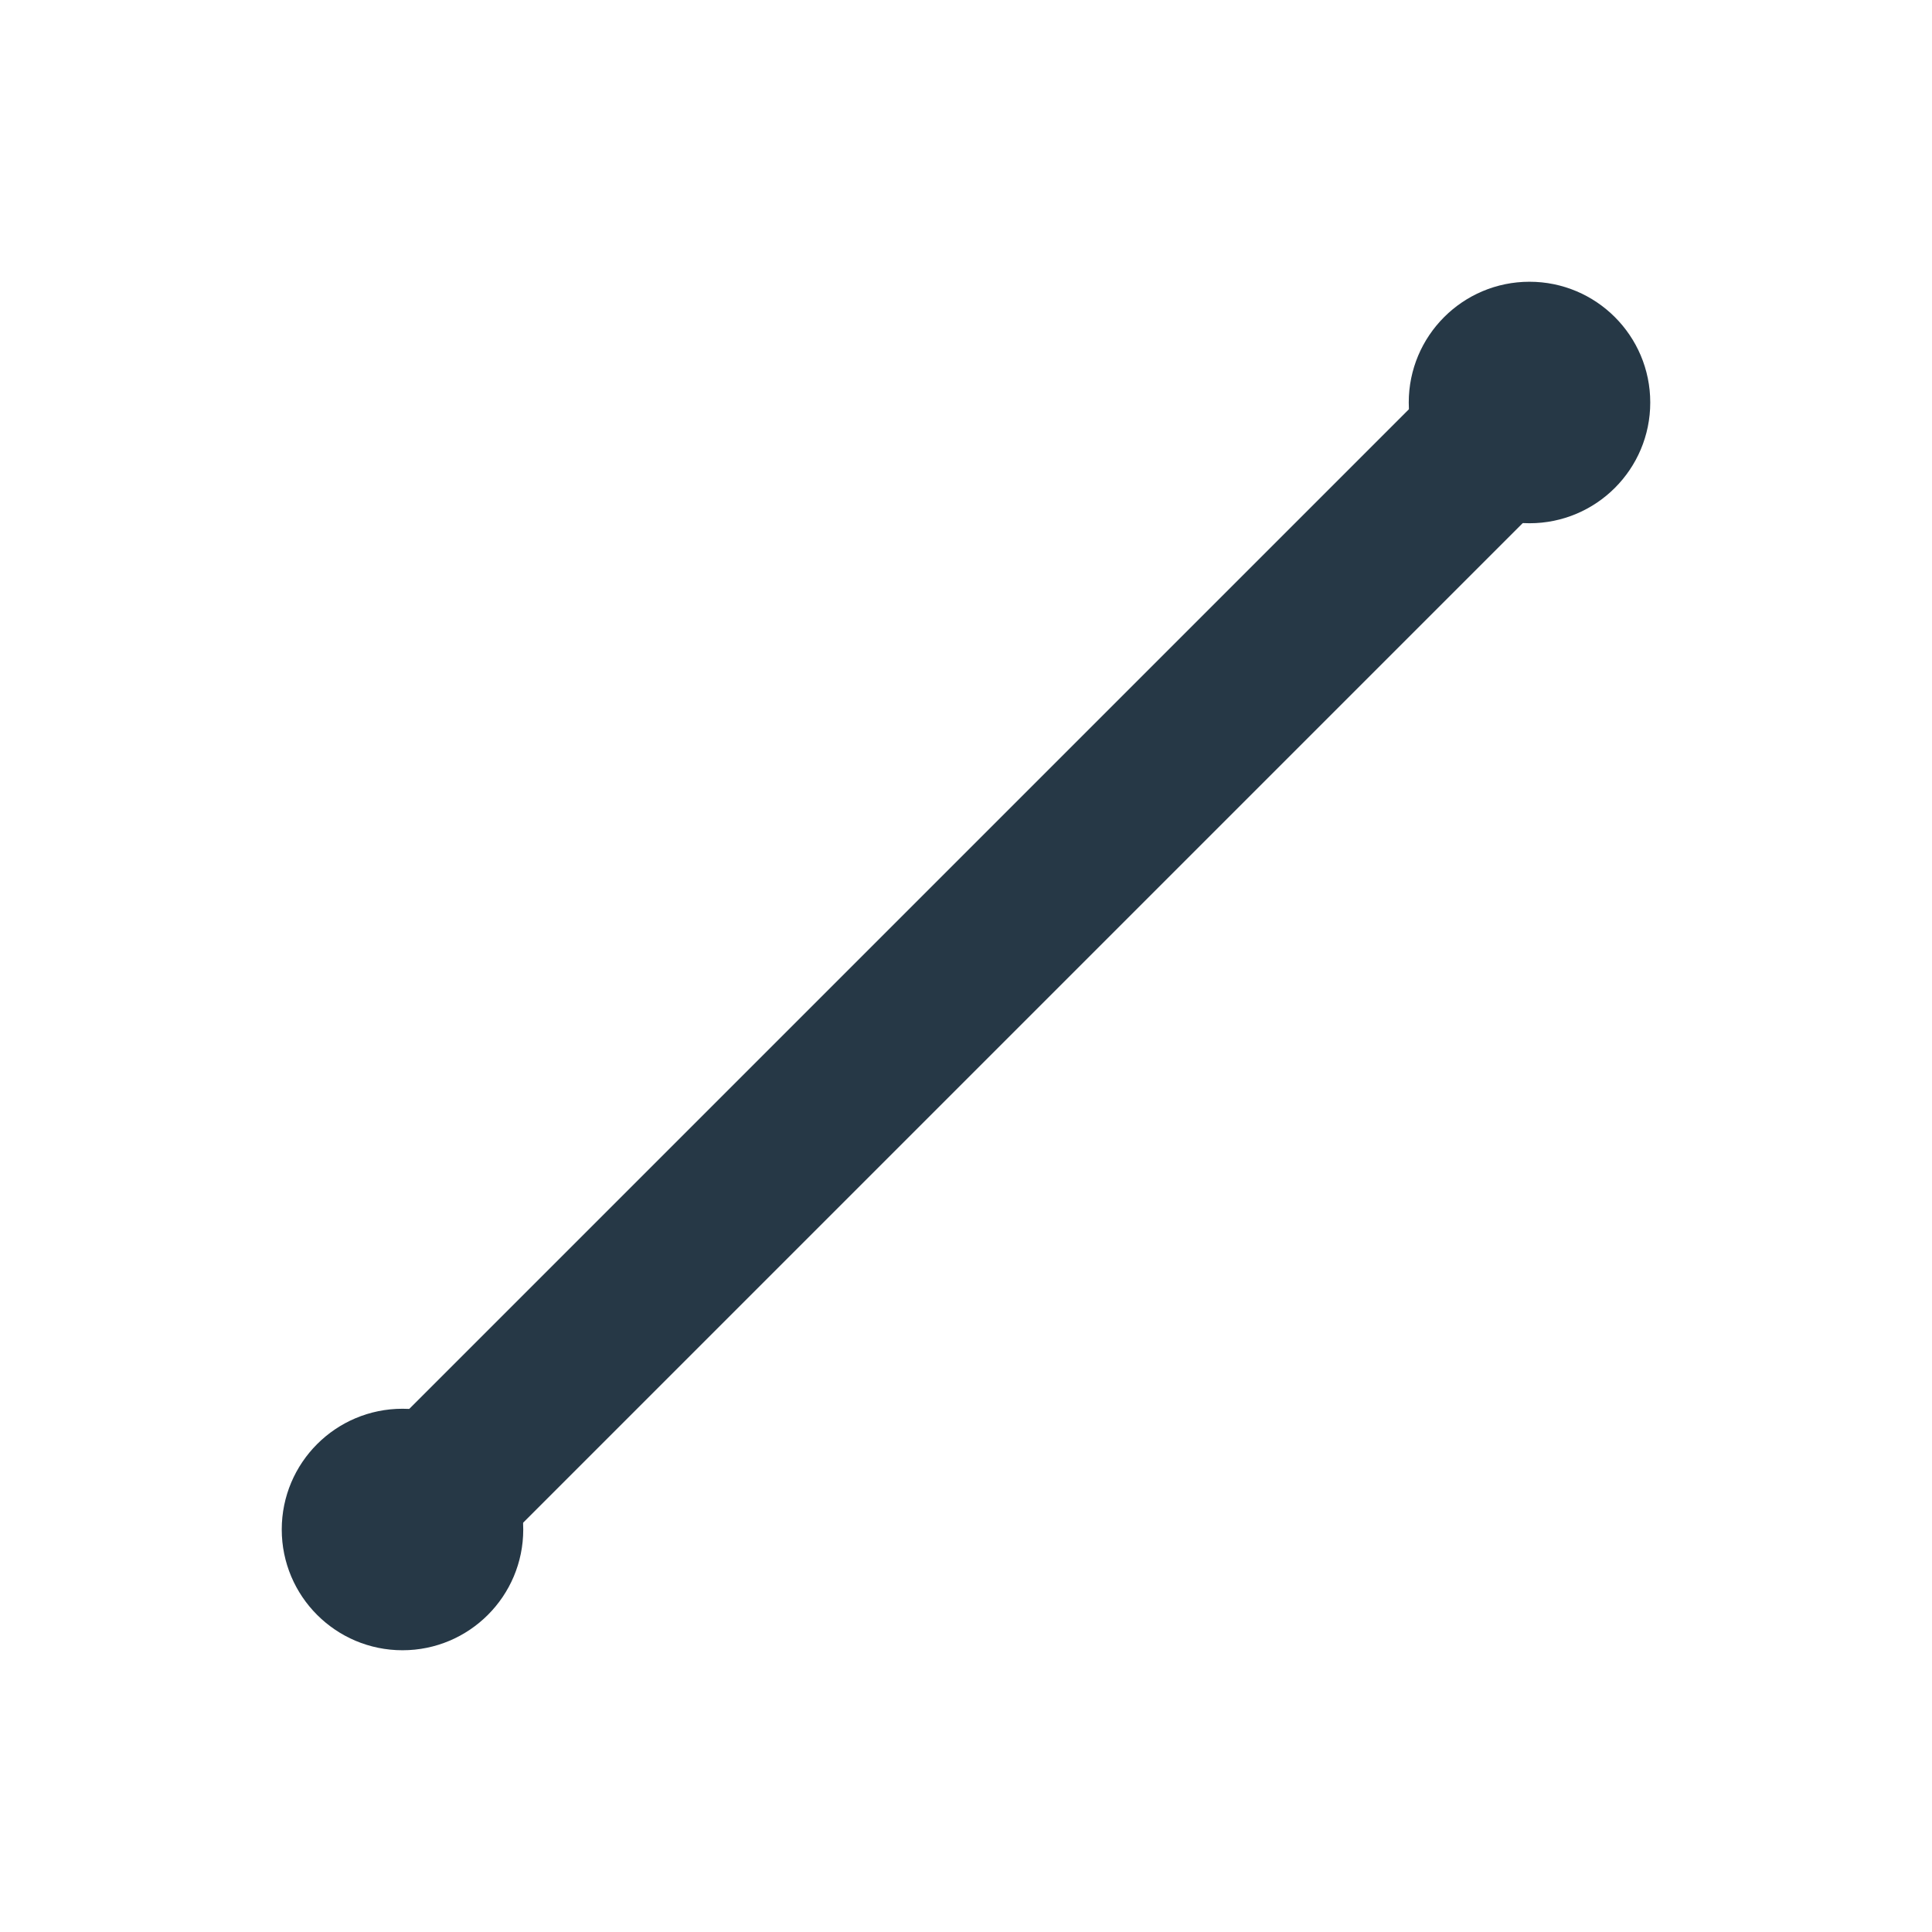
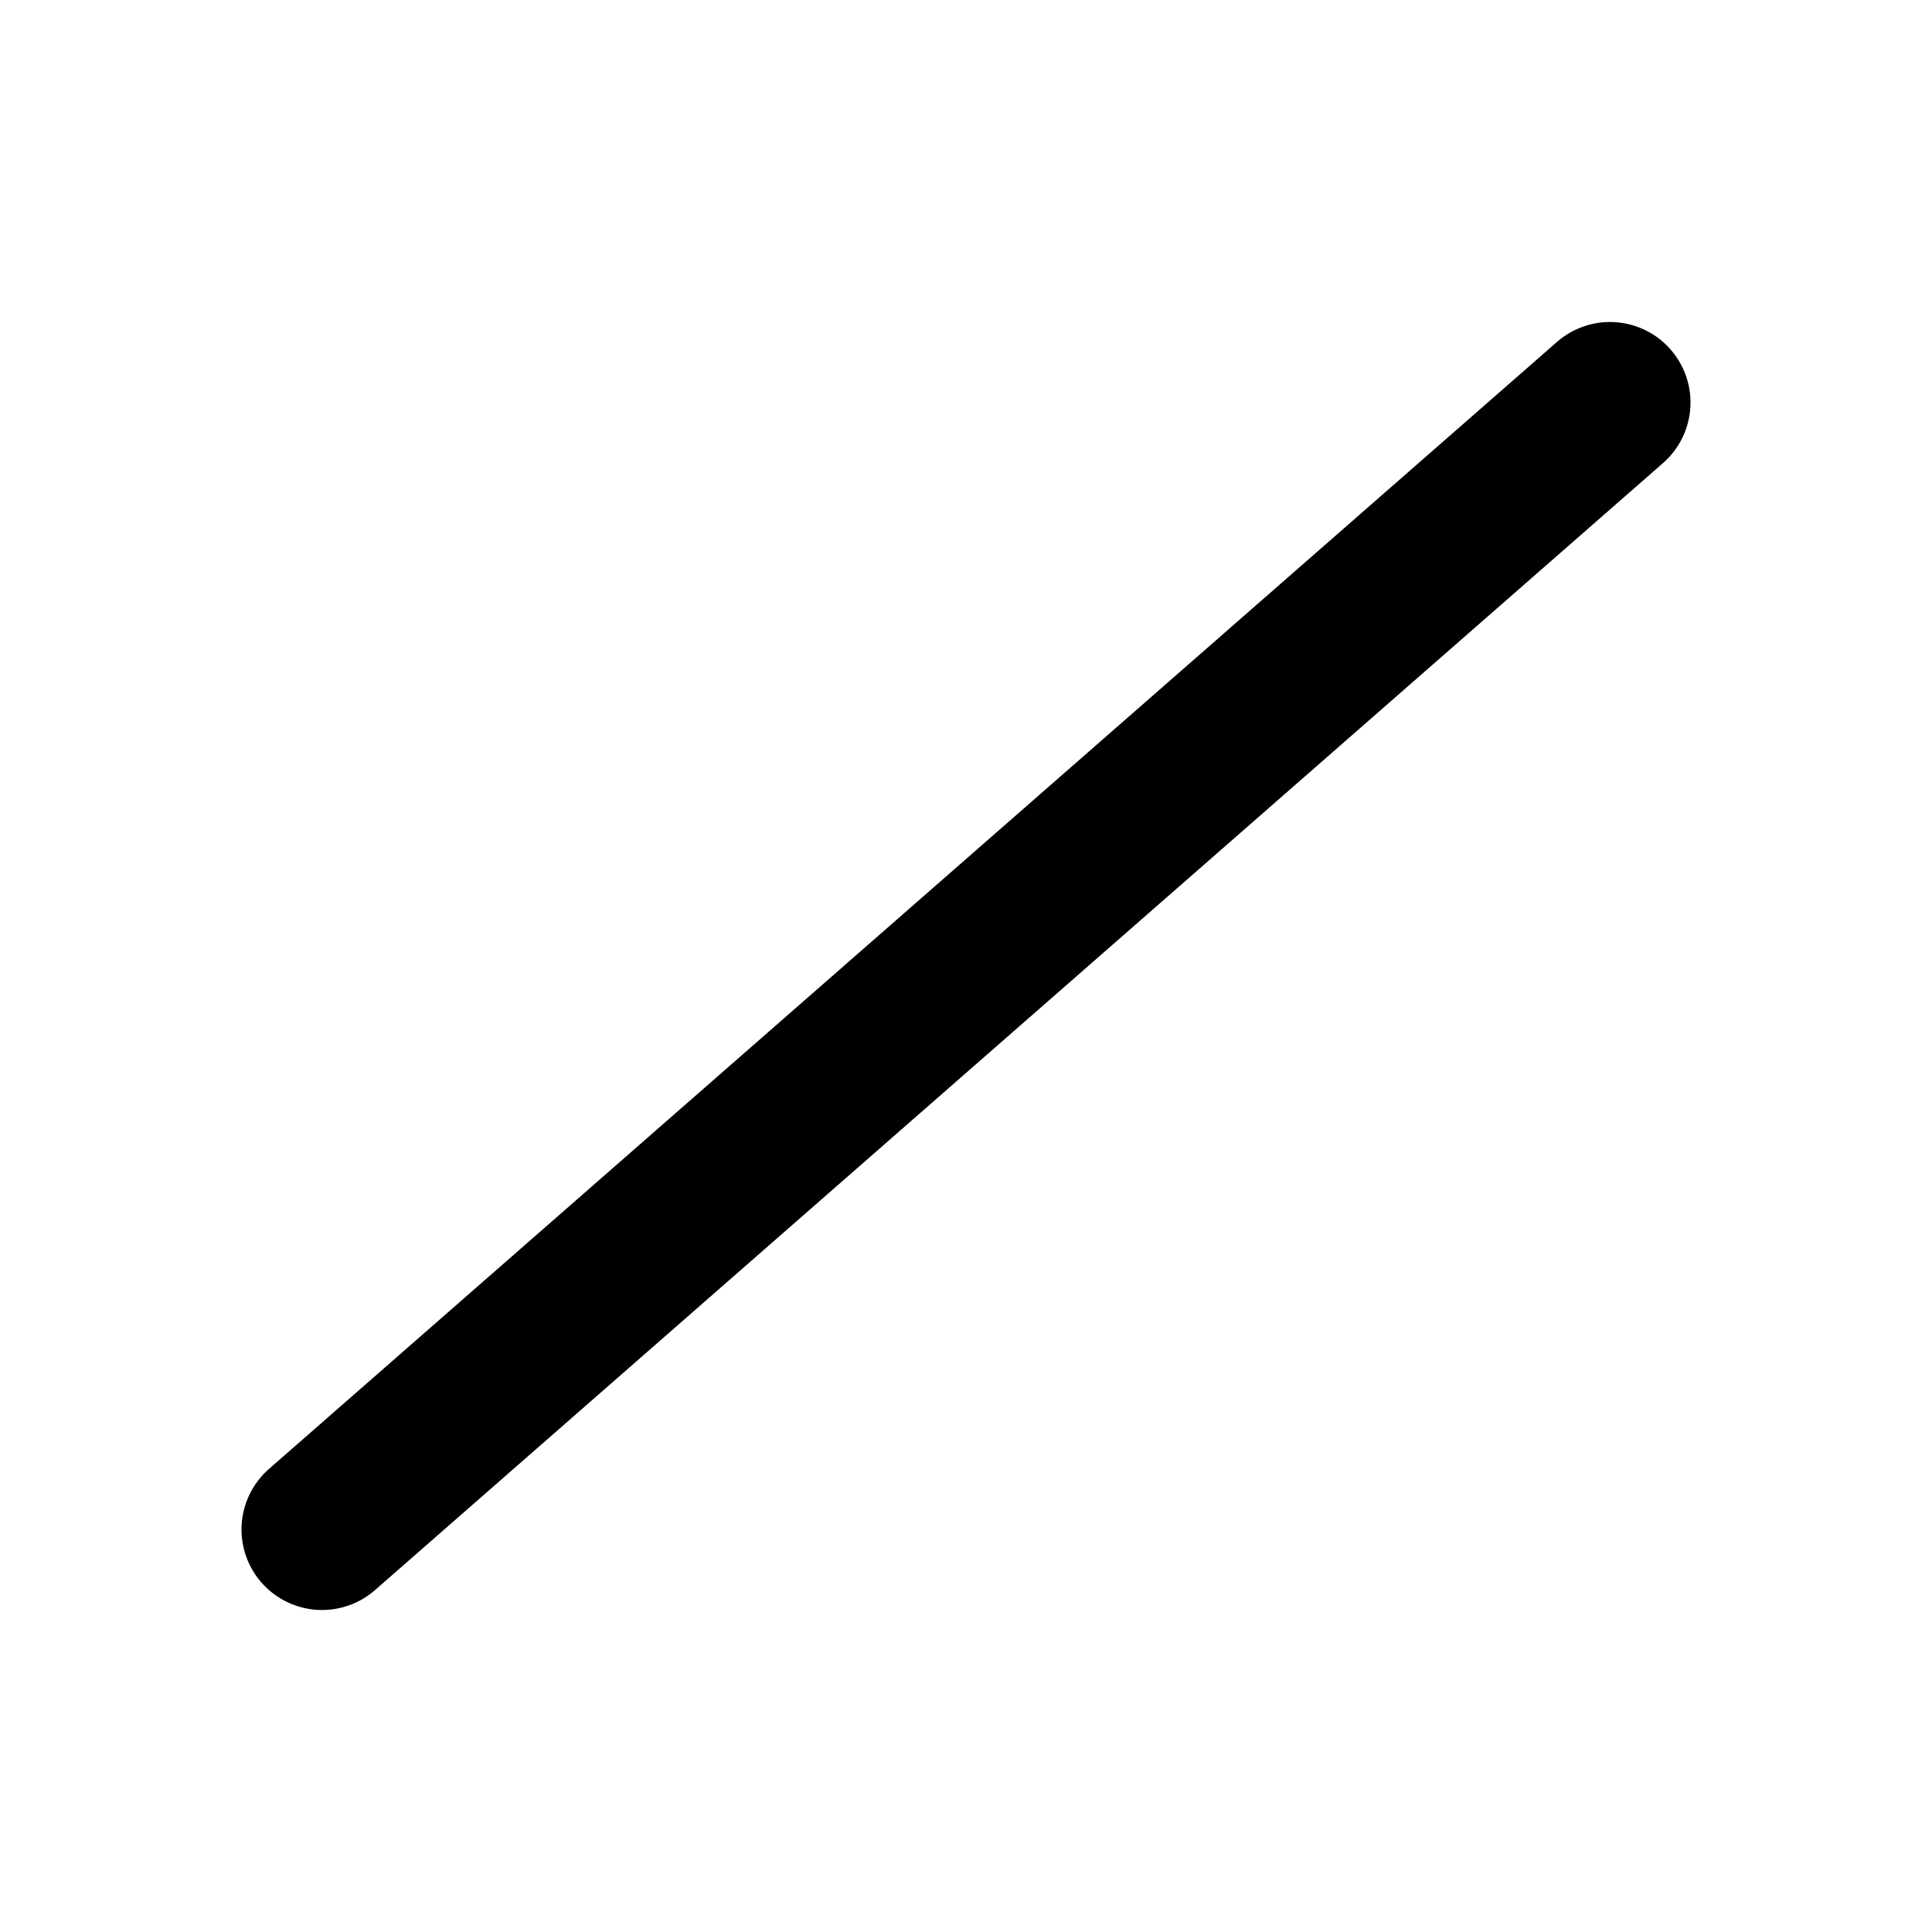
- <svg xmlns="http://www.w3.org/2000/svg" viewBox="0 0 24 24" fill="none" stroke="#263846" stroke-width="2" stroke-linecap="round" stroke-linejoin="round">
-   <path d="M5 19 19 5" />
-   <circle cx="5" cy="19" r="1.5" fill="#263846" stroke="none" />
-   <circle cx="19" cy="5" r="1.5" fill="#263846" stroke="none" />
+ <svg xmlns="http://www.w3.org/2000/svg" id="icon" viewBox="0 0 24 24" fill="none" stroke="currentColor" stroke-width="2" stroke-linecap="round" stroke-linejoin="round">
+   <path d="m4 19 16-14" />
</svg>
